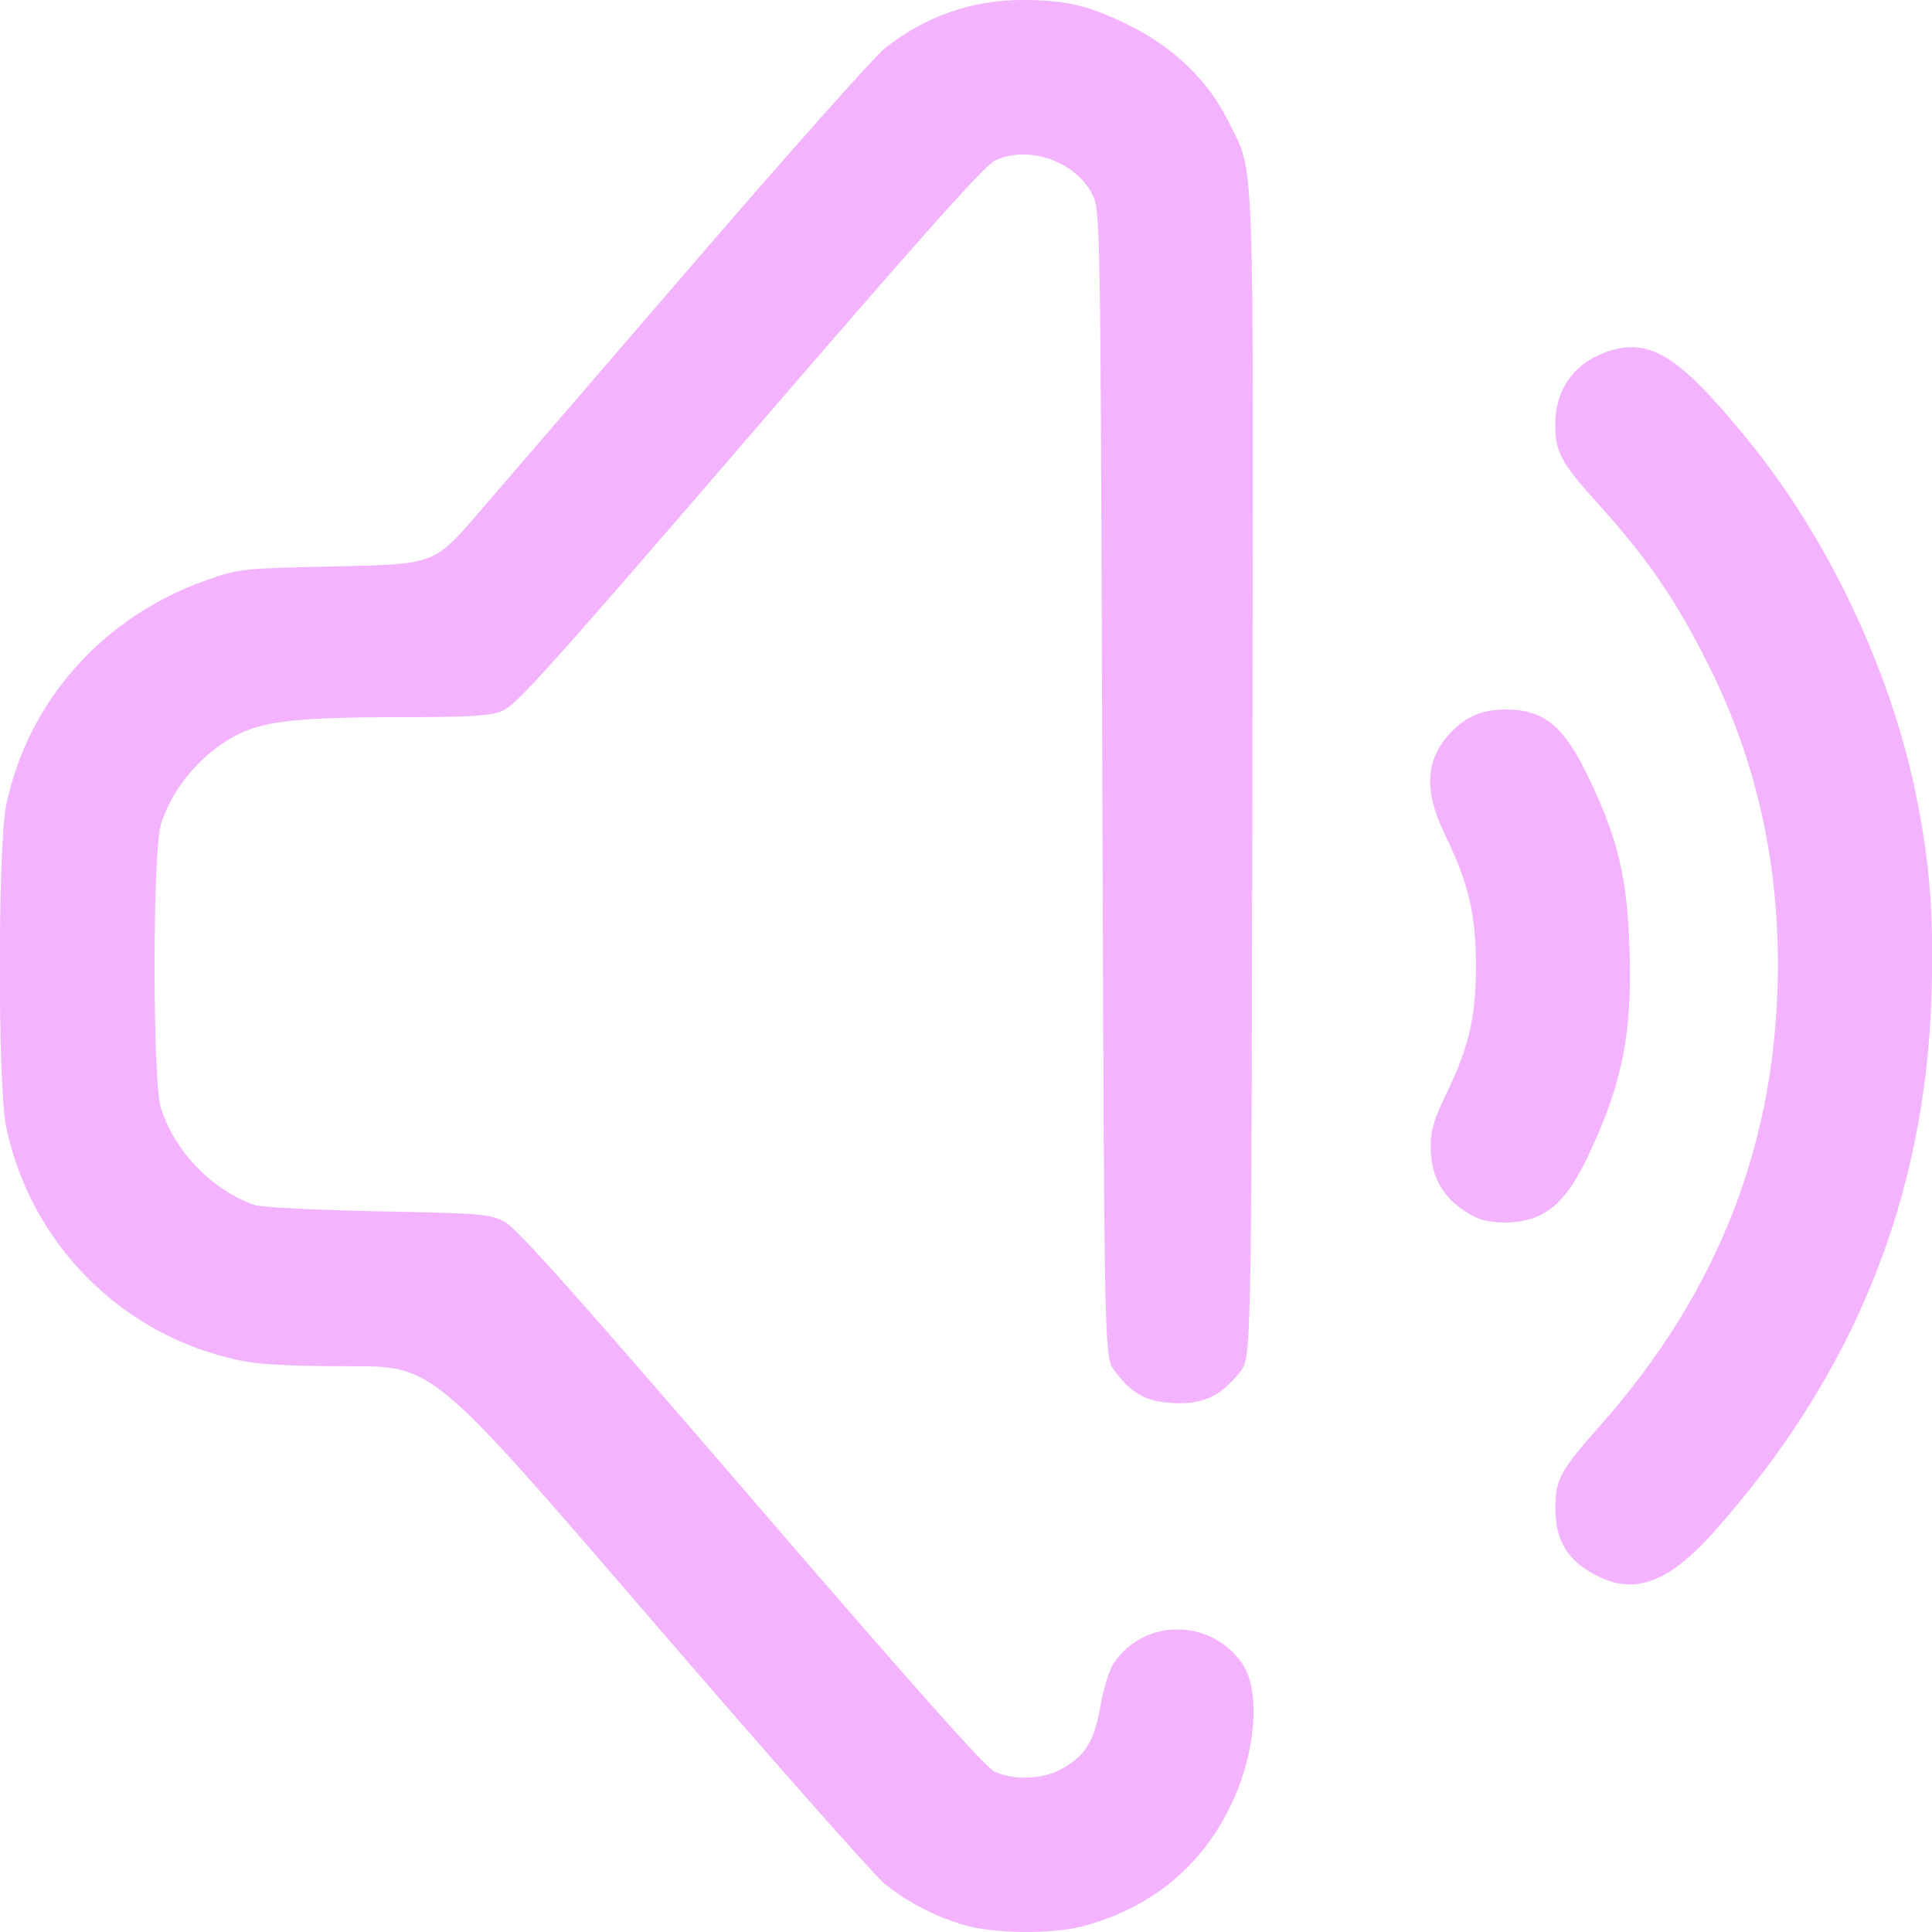
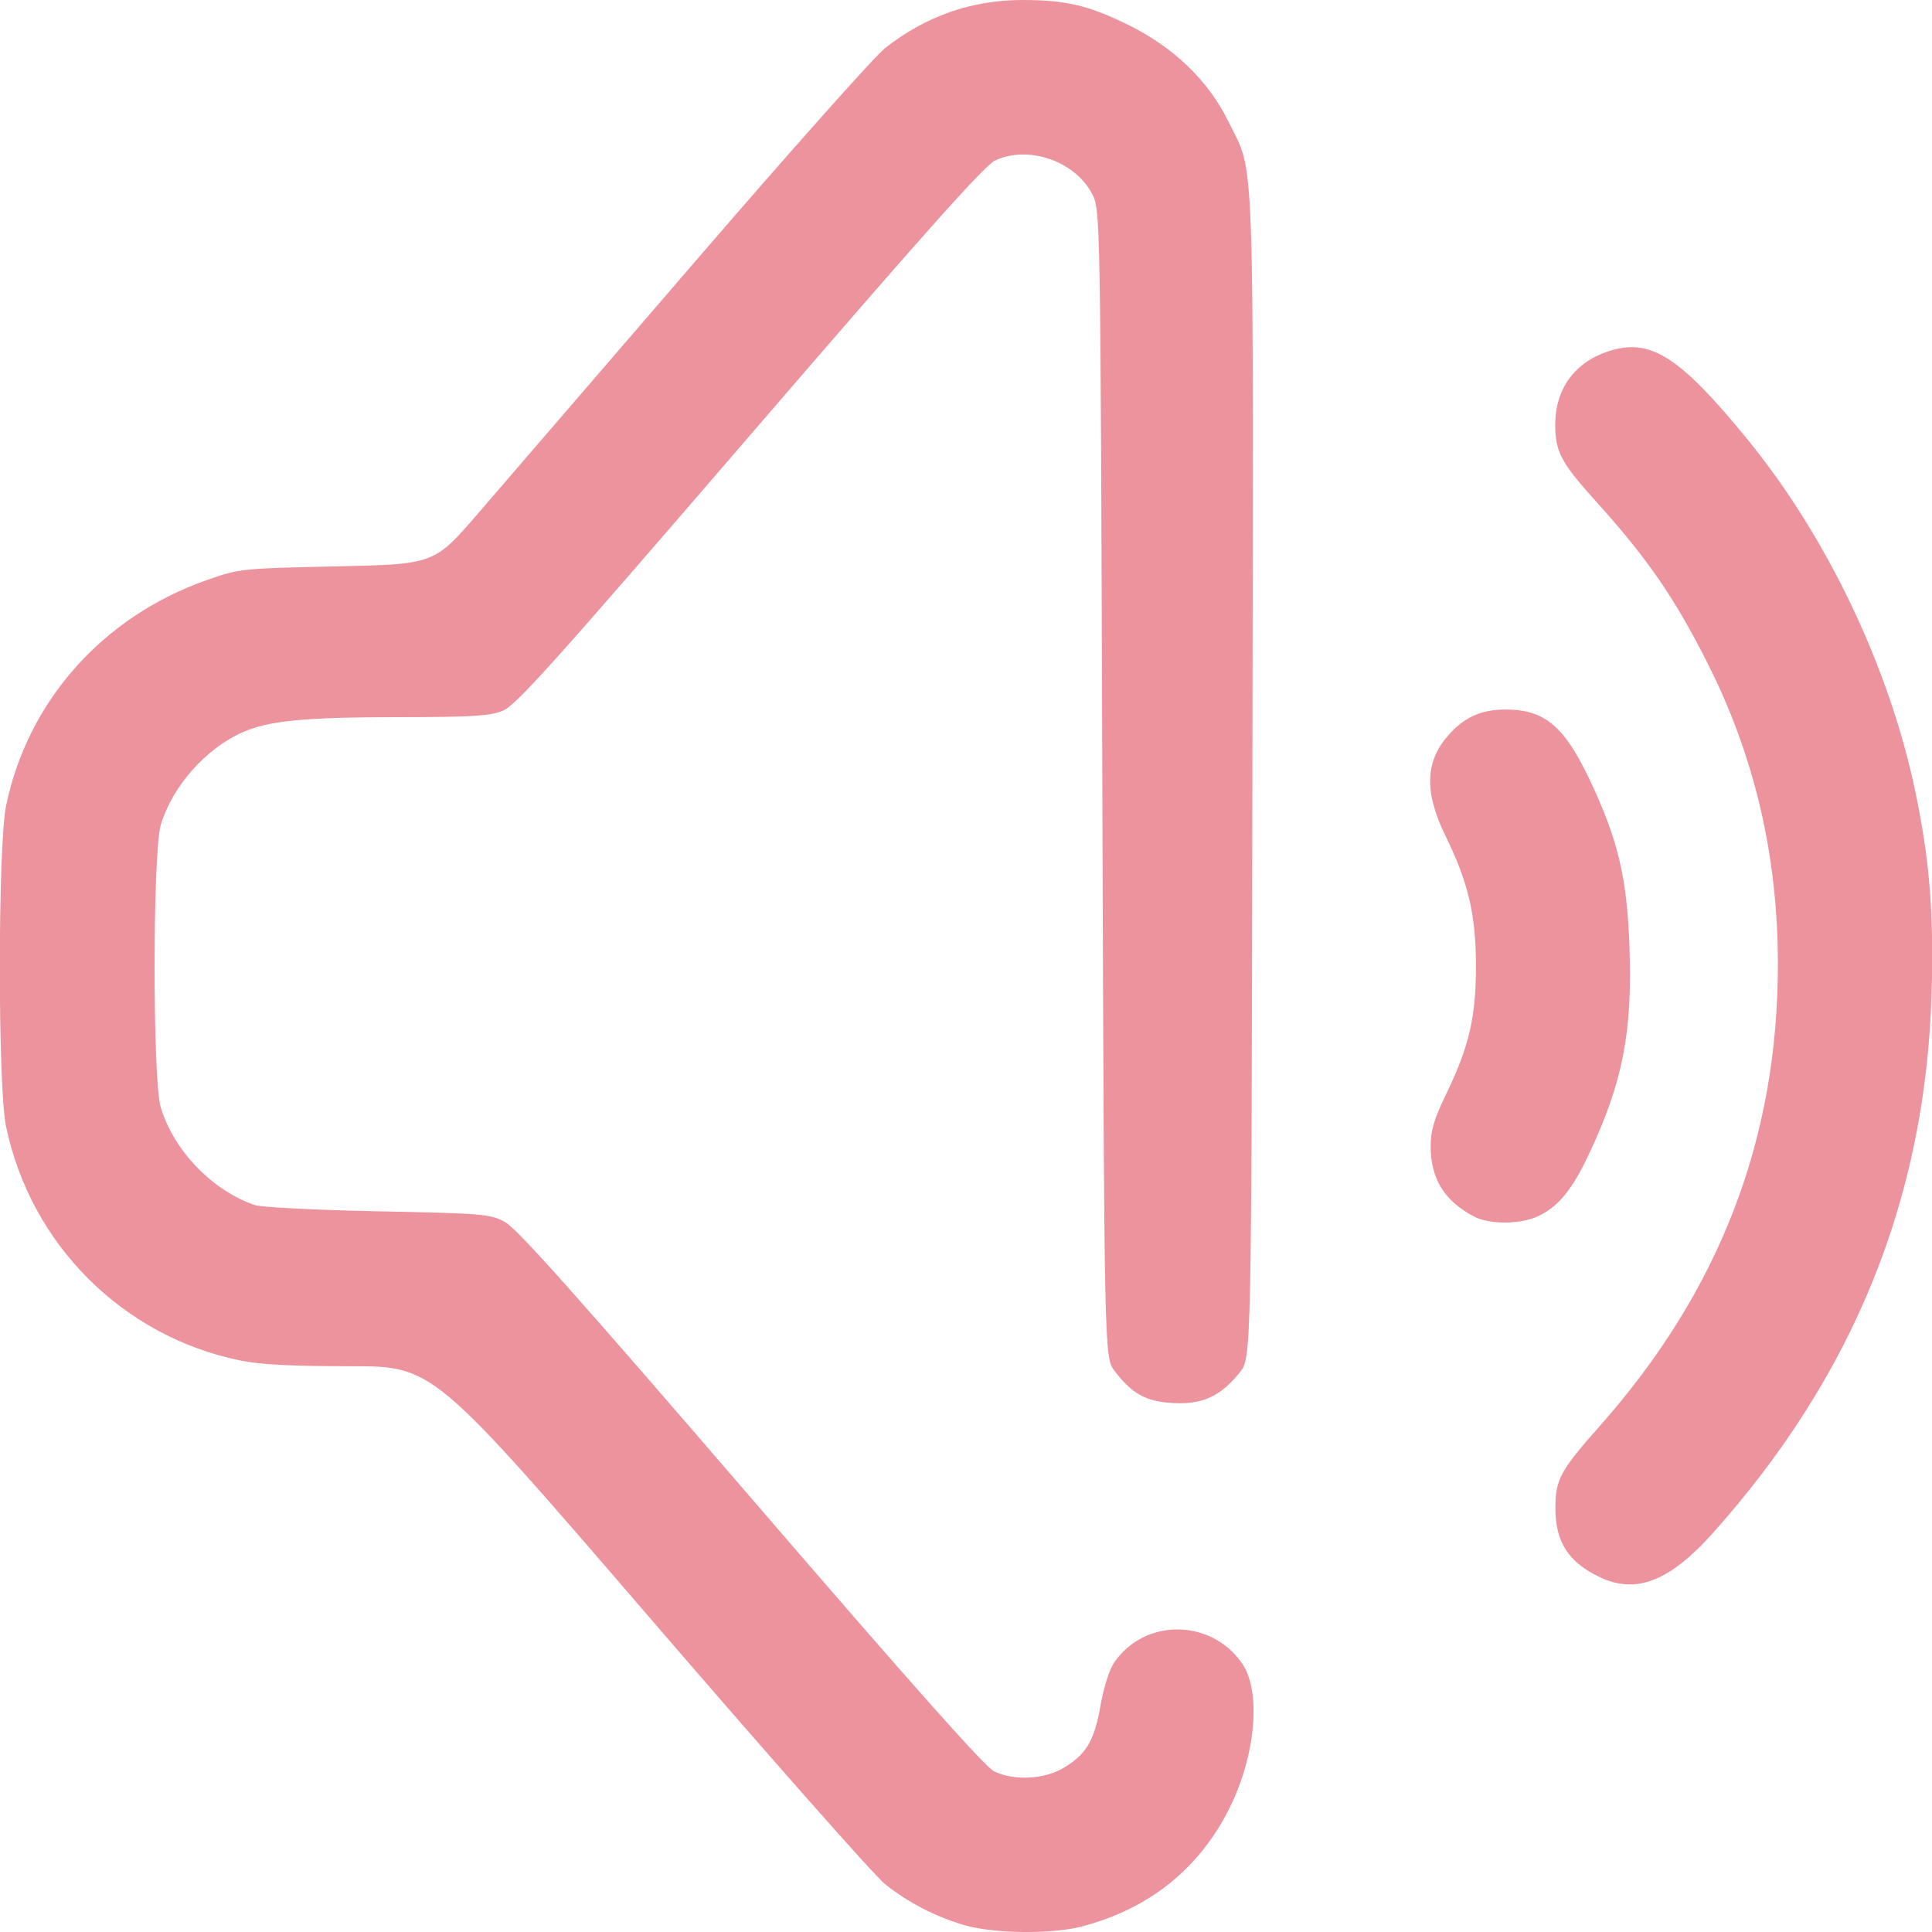
<svg xmlns="http://www.w3.org/2000/svg" xmlns:xlink="http://www.w3.org/1999/xlink" width="512" height="512" viewBox="0 0 135.467 135.467" version="1.1" id="svg1" xml:space="preserve">
  <defs id="defs1">
    <linearGradient id="linearGradient2">
-       <stop style="stop-color:#f4b3ff;stop-opacity:1;" offset="0" id="stop2" />
-       <stop style="stop-color:#f4b3ff;stop-opacity:1" offset="1" id="stop3" />
+       <stop style="stop-color:#ed939d;stop-opacity:1;" offset="0" id="stop2" />
+       <stop style="stop-color:#ed939d;stop-opacity:1" offset="1" id="stop3" />
    </linearGradient>
    <linearGradient xlink:href="#linearGradient2" id="linearGradient3" x1="34.836" y1="202.761" x2="128.478" y2="201.471" gradientUnits="userSpaceOnUse" gradientTransform="translate(-4.413462,-84.89423)" />
  </defs>
  <g id="layer1" transform="matrix(0.9376617,0,0,0.9376617,-28.53473,-44.16897)">
    <path style="fill:url(#linearGradient3);fill-opacity:1" d="m 102.562,191.069 c -2.166,-0.632 -4.182,-1.671 -5.943,-3.064 -0.767,-0.607 -8.685,-9.57 -17.596,-19.919 -16.202,-18.816 -16.202,-18.816 -22.378,-18.816 -4.46,0 -6.76,-0.121 -8.278,-0.434 -8.794,-1.816 -15.665,-8.703 -17.488,-17.526 -0.619,-2.996 -0.611,-20.951 0.01,-23.959 1.618,-7.832 7.249,-14.154 15.032,-16.877 2.425,-0.848 2.542,-0.861 9.719,-1.017 7.264,-0.159 7.264,-0.159 10.55,-3.969 1.807,-2.095 9.07,-10.524 16.14,-18.731 7.07,-8.207 13.492,-15.425 14.271,-16.04 3.03,-2.395 6.488,-3.611 10.267,-3.611 3.271,0 4.962,0.398 7.95,1.869 3.393,1.67 5.988,4.179 7.479,7.229 1.988,4.066 1.868,0.77 1.787,48.96 -0.073,43.489 -0.073,43.489 -0.947,44.574 -1.43,1.776 -2.754,2.392 -4.918,2.289 -2.065,-0.098 -3.115,-0.666 -4.439,-2.402 -0.775,-1.017 -0.775,-1.017 -0.917,-43.936 -0.141,-42.92 -0.141,-42.92 -0.782,-44.119 -1.307,-2.447 -4.786,-3.626 -7.251,-2.456 -0.786,0.373 -5.425,5.577 -18.356,20.592 -14.764,17.144 -17.474,20.161 -18.464,20.557 -0.96,0.384 -2.298,0.466 -7.717,0.47 -7.12,0.006 -9.751,0.26 -11.724,1.133 -2.755,1.219 -5.237,4.024 -6.11,6.905 -0.62,2.046 -0.626,19.103 -0.007,21.143 0.982,3.238 3.839,6.207 7.028,7.304 0.486,0.167 4.546,0.373 9.196,0.467 7.871,0.158 8.39,0.201 9.502,0.791 0.894,0.474 5.312,5.425 18.405,20.63 12.053,13.997 17.519,20.145 18.198,20.467 1.485,0.705 3.704,0.599 5.146,-0.246 1.725,-1.011 2.333,-2.03 2.801,-4.69 0.236,-1.343 0.665,-2.691 1.022,-3.212 2.282,-3.33 7.264,-3.286 9.574,0.085 1.409,2.057 1.026,6.729 -0.872,10.64 -2.24,4.615 -6.045,7.698 -11.13,9.018 -2.261,0.587 -6.578,0.539 -8.76,-0.097 z m 47.56,-26 c -2.417,-1.128 -3.399,-2.661 -3.38,-5.275 0.015,-2.064 0.387,-2.744 3.316,-6.049 8.955,-10.105 13.323,-21.427 13.323,-34.533 0,-8.054 -1.723,-15.47 -5.204,-22.402 -2.485,-4.947 -4.527,-7.918 -8.363,-12.169 -2.648,-2.934 -3.084,-3.751 -3.084,-5.783 0,-2.636 1.433,-4.634 3.923,-5.467 3.158,-1.058 5.336,0.31 10.438,6.553 5.953,7.285 10.6,17.018 12.552,26.287 1.075,5.104 1.402,9.094 1.235,15.053 -0.432,15.378 -5.814,28.68 -16.382,40.487 -3.19,3.563 -5.694,4.55 -8.373,3.299 z m -9.46,-26.992 c -2.226,-1.171 -3.246,-2.822 -3.246,-5.253 0,-1.182 0.245,-2.013 1.14,-3.863 1.732,-3.582 2.246,-5.781 2.246,-9.607 0,-3.825 -0.563,-6.235 -2.278,-9.744 -1.646,-3.369 -1.529,-5.689 0.39,-7.716 1.156,-1.222 2.366,-1.73 4.118,-1.73 2.902,0 4.381,1.243 6.292,5.287 2.11,4.466 2.777,7.281 2.96,12.493 0.223,6.335 -0.505,10.076 -2.992,15.381 -1.253,2.673 -2.244,3.917 -3.717,4.669 -1.321,0.674 -3.716,0.715 -4.915,0.084 z" id="path1" />
  </g>
</svg>
